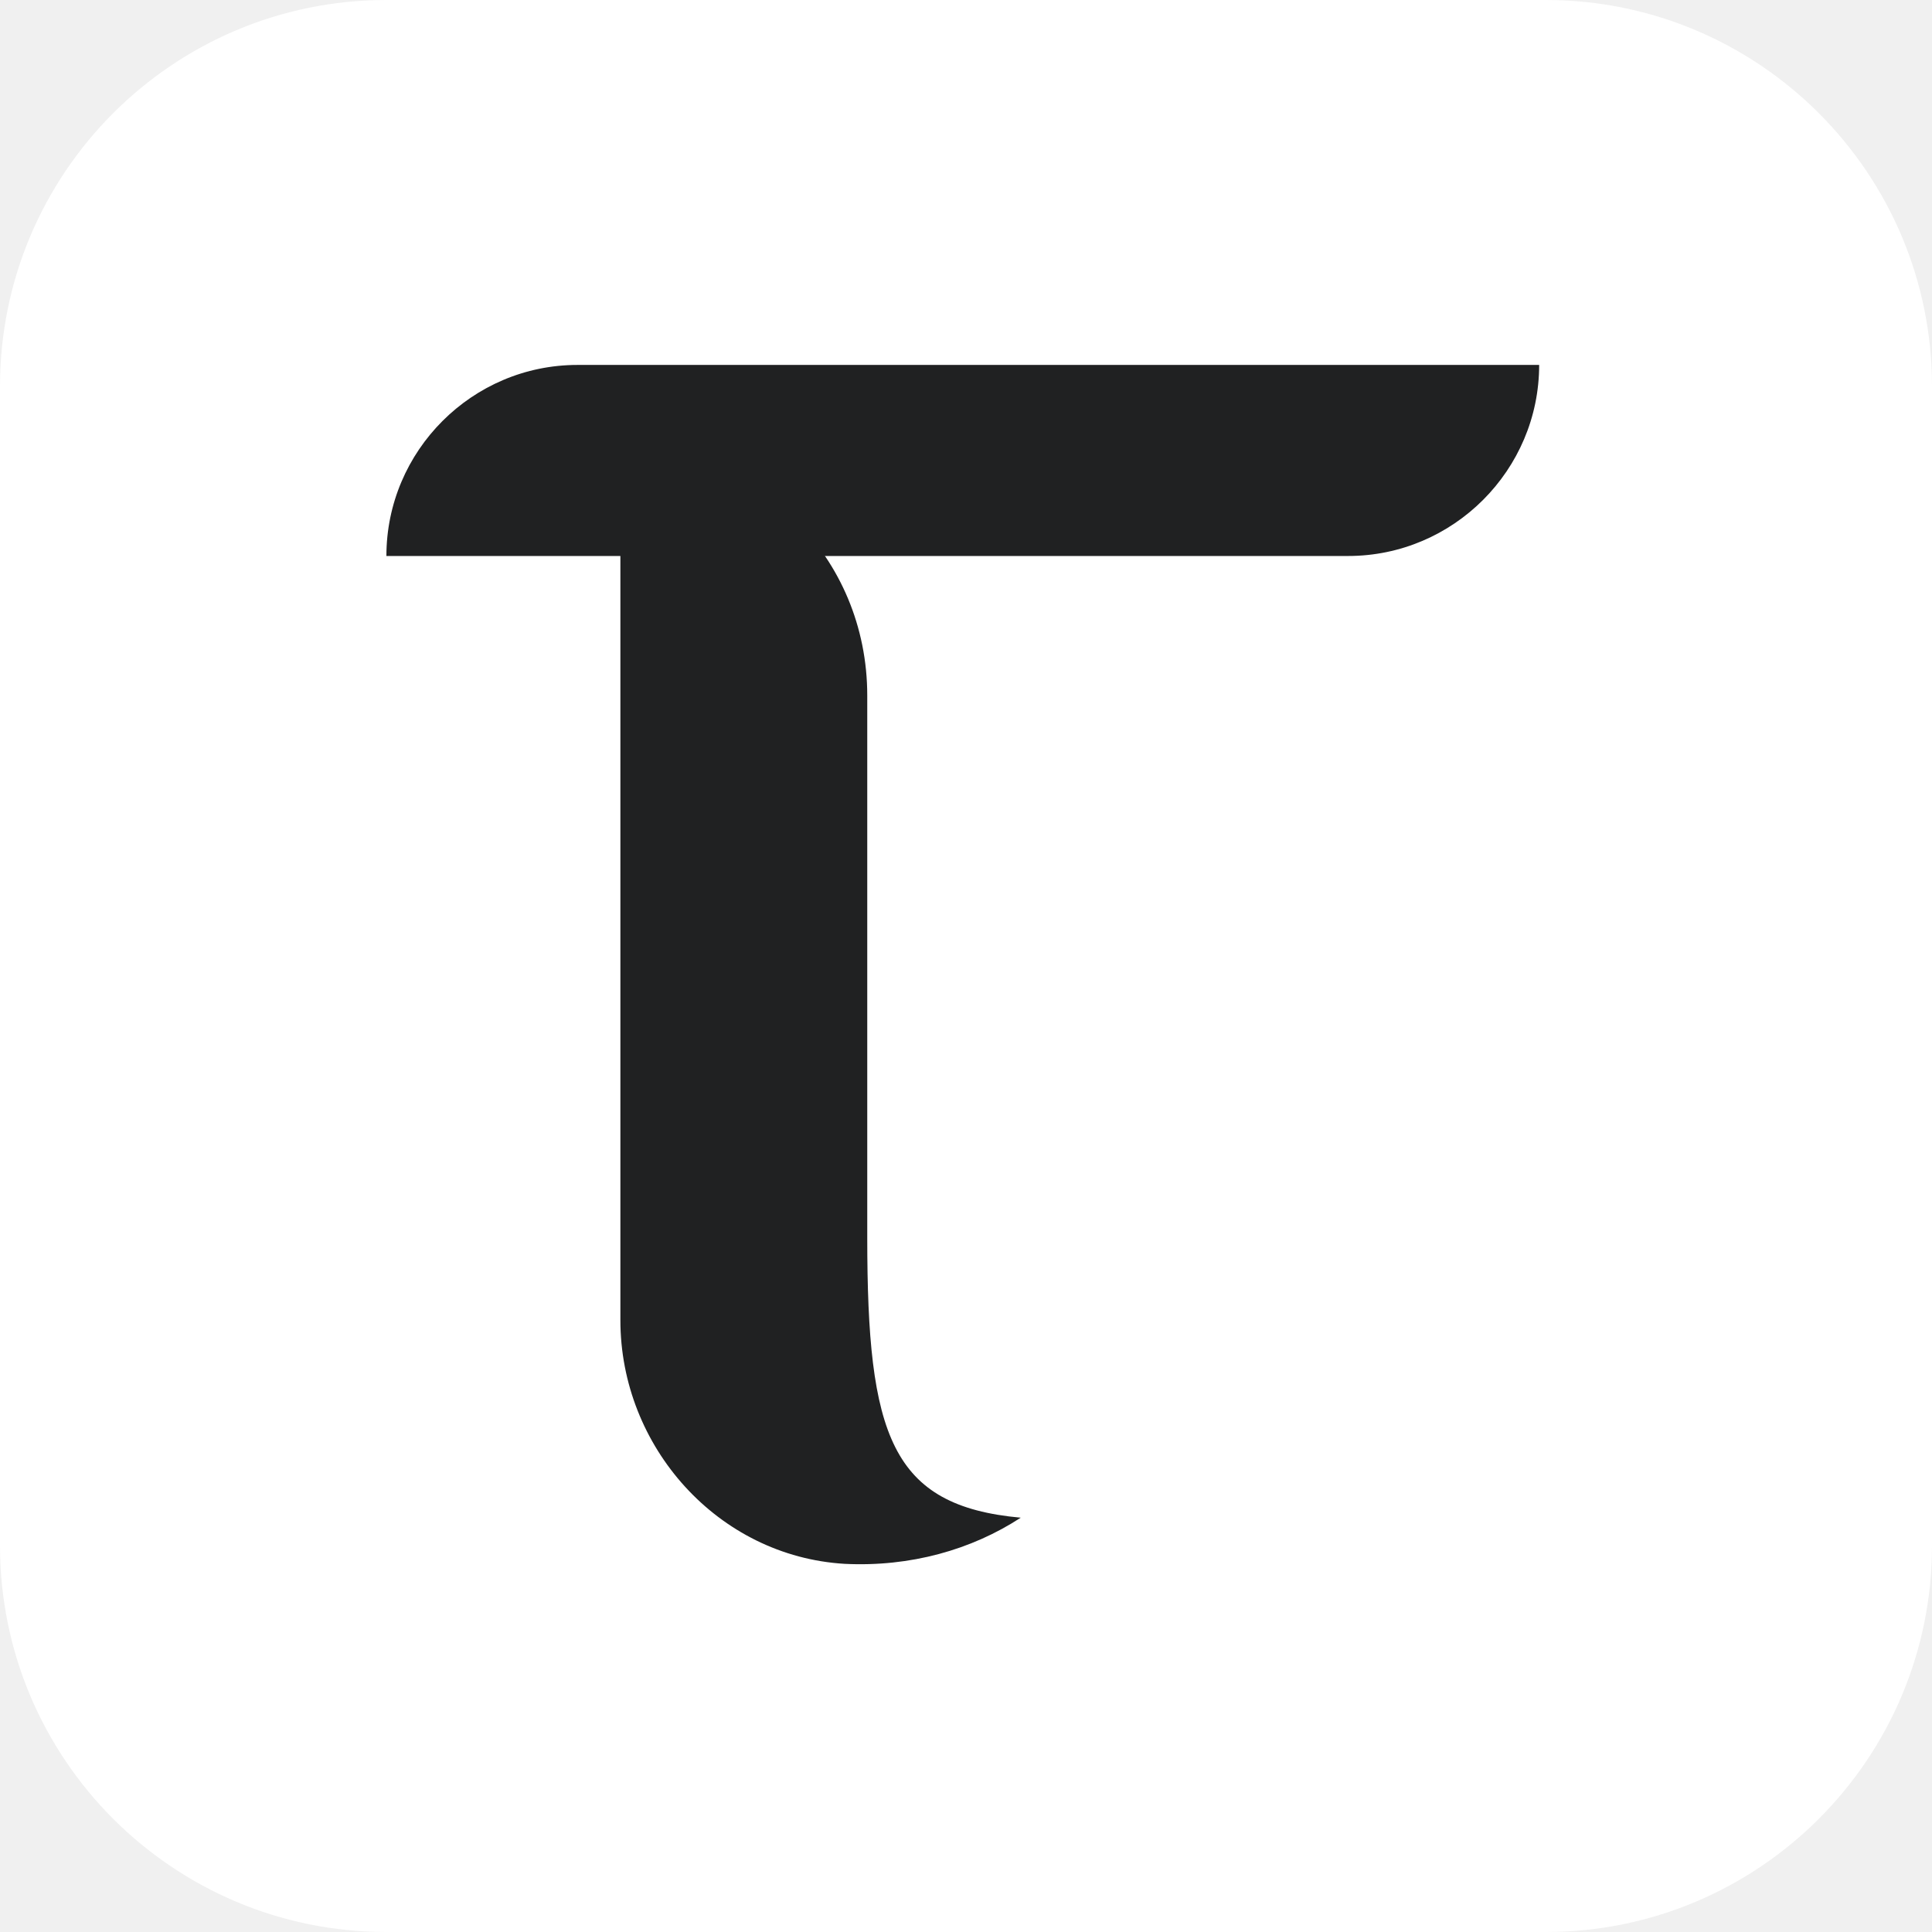
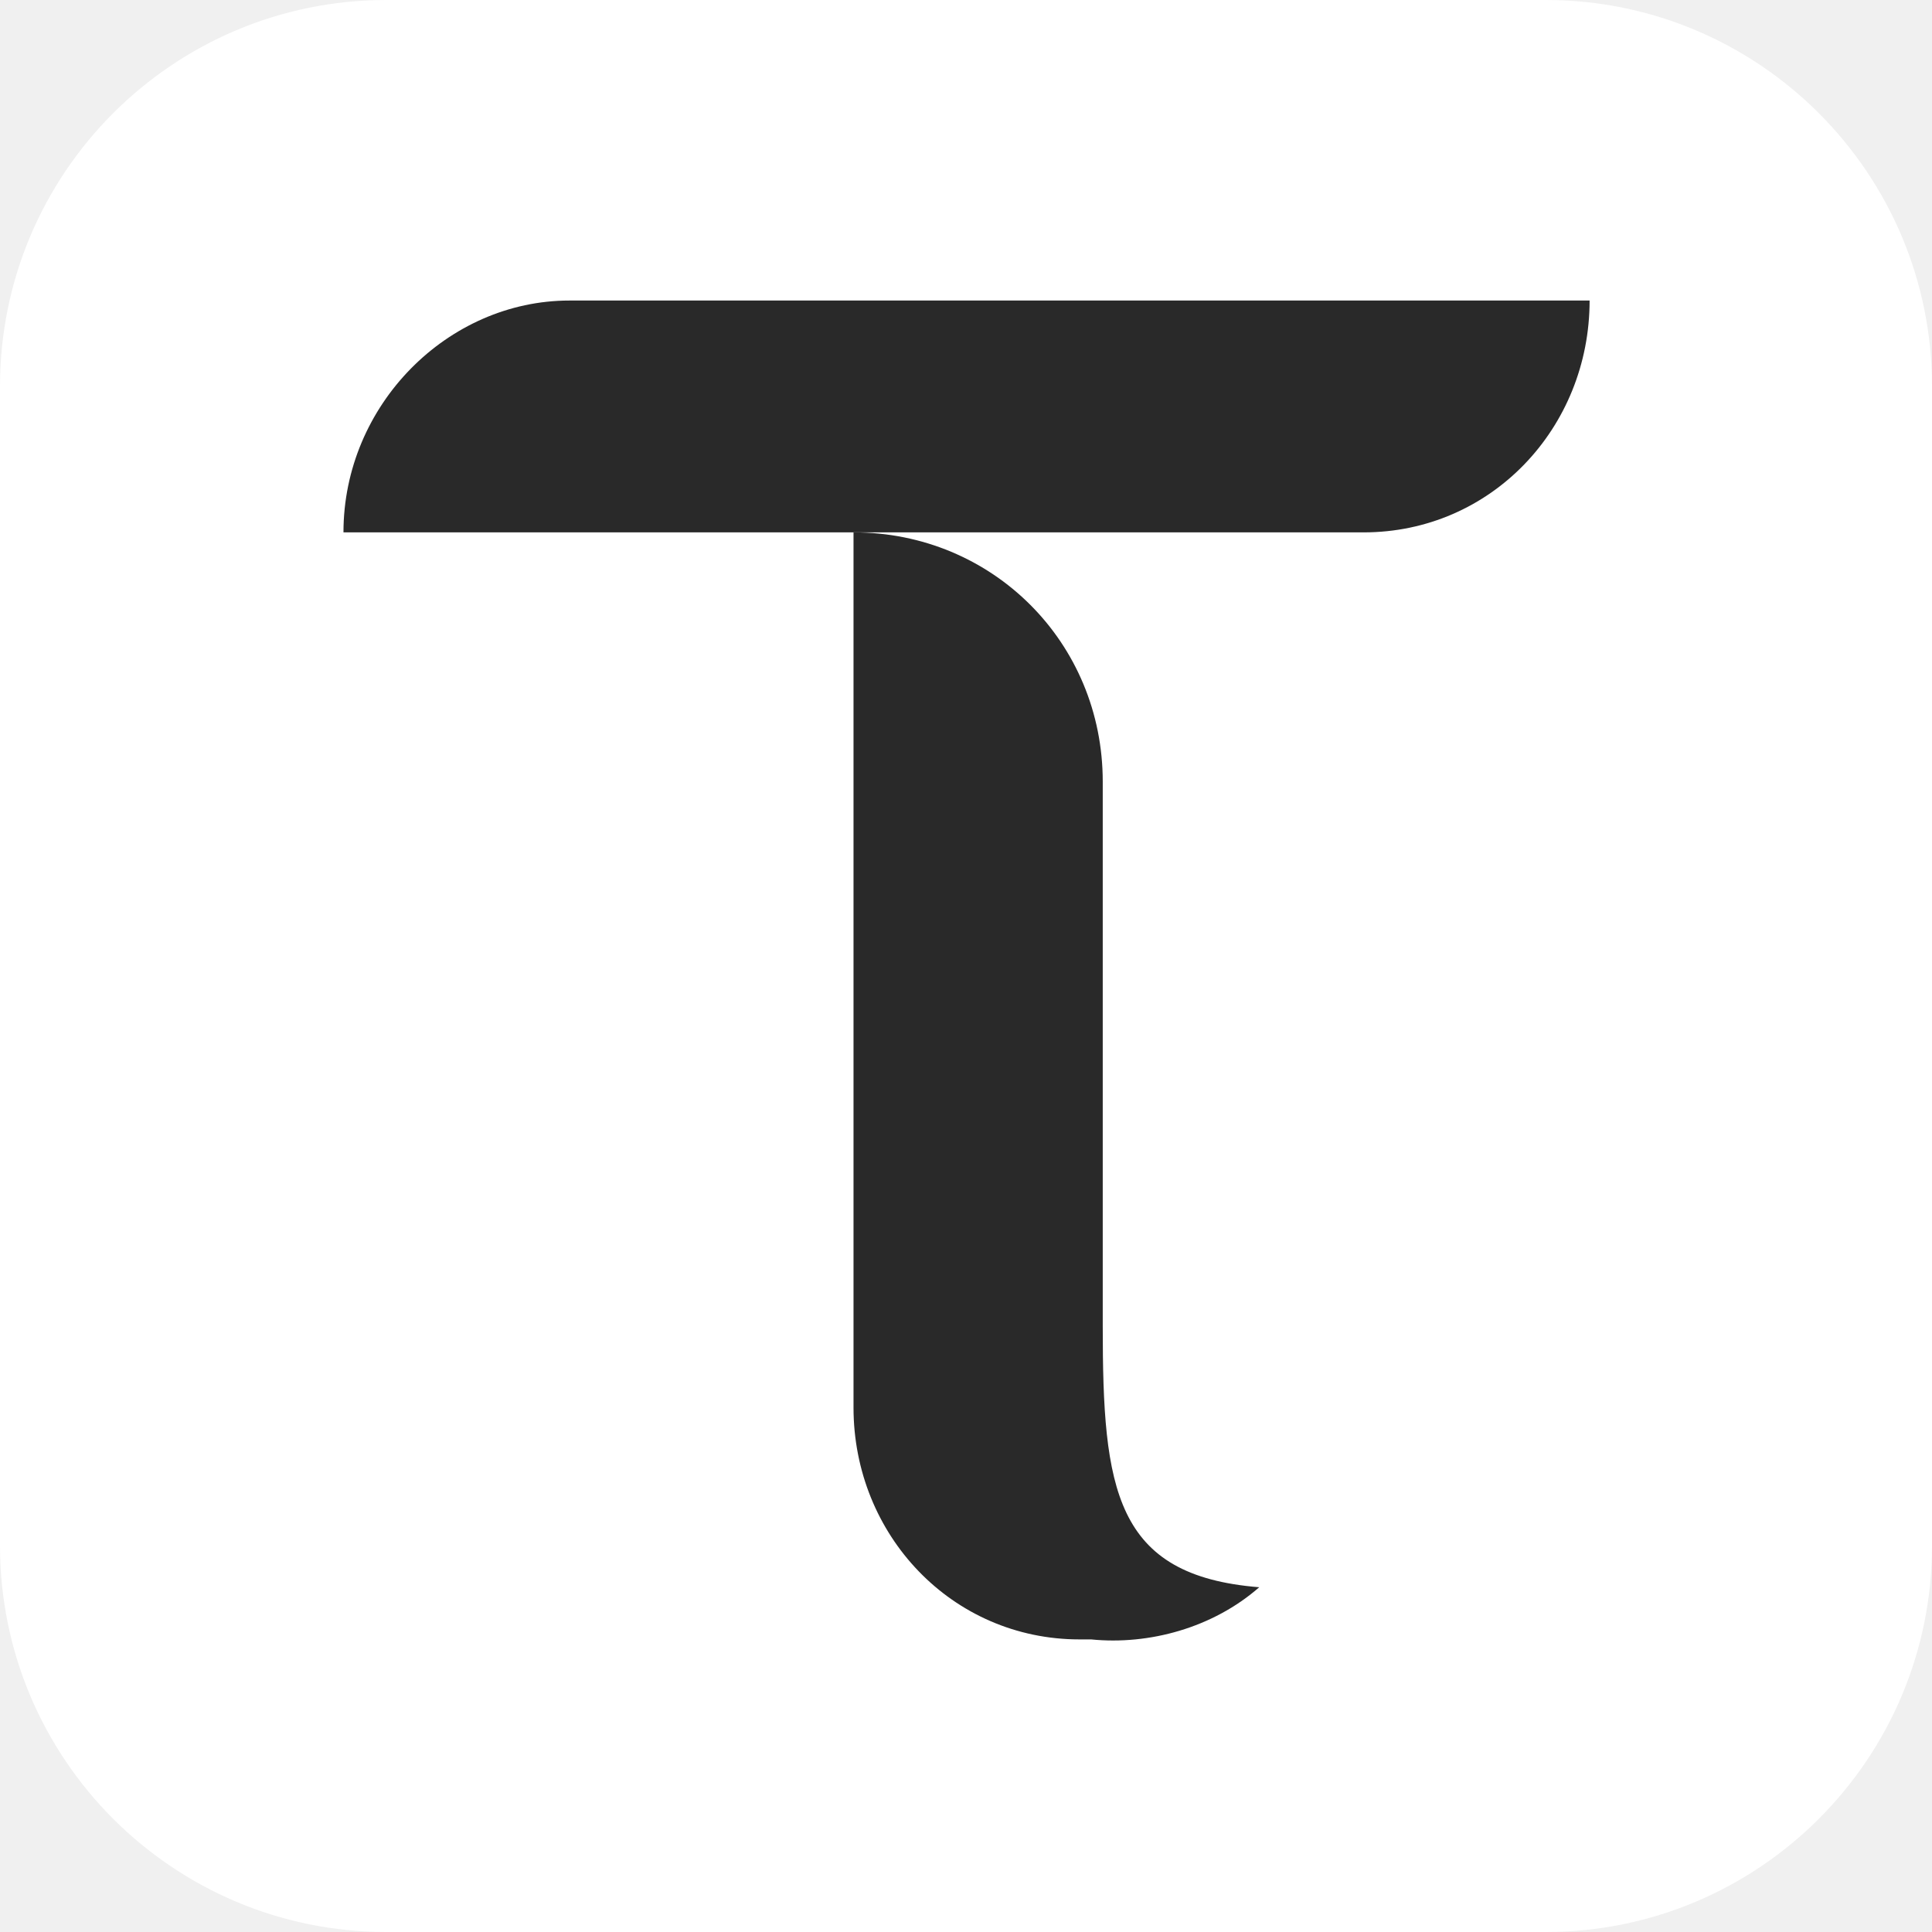
<svg xmlns="http://www.w3.org/2000/svg" viewBox="0 0 180 180">
  <rect width="180" height="180" rx="36" fill="#fff" />
-   <g transform="translate(36 34)">
-     <path d="M44.8 81.3V30.8C44.8 17.9 34.6 7.8 21.8 7.8V89C21.8 100.8 30.9 111 42.7 111.7C48.8 112 54.5 110.4 59.1 107.4C47 106.3 44.8 99.7 44.8 81.3Z" fill="#202122" />
-     <path d="M17.8 0C8 0 0 8 0 17.8H89.6C99.4 17.8 107.4 9.8 107.4 0H17.8Z" fill="#202122" />
+   <g transform="translate(32 28) scale(5.4)">
+     <style type="text/css">
+ 	.st0{fill:#292929;}
+ </style>
+     <path class="st0" d="M13.1,17.7V8.3c0-2.4-1.9-4.3-4.3-4.3v15.1c0,2.2,1.7,4,3.9,4c0.1,0,0.1,0,0.2,0c1,0.1,2.1-0.2,2.9-0.9  C13.3,22,13.1,20.5,13.1,17.7L13.1,17.7z" />
+     <path class="st0" d="M3.9,0C1.8,0,0,1.8,0,4h17.6c2.2,0,3.9-1.8,3.9-4C21.6,0,3.9,0,3.9,0z" />
  </g>
</svg>
